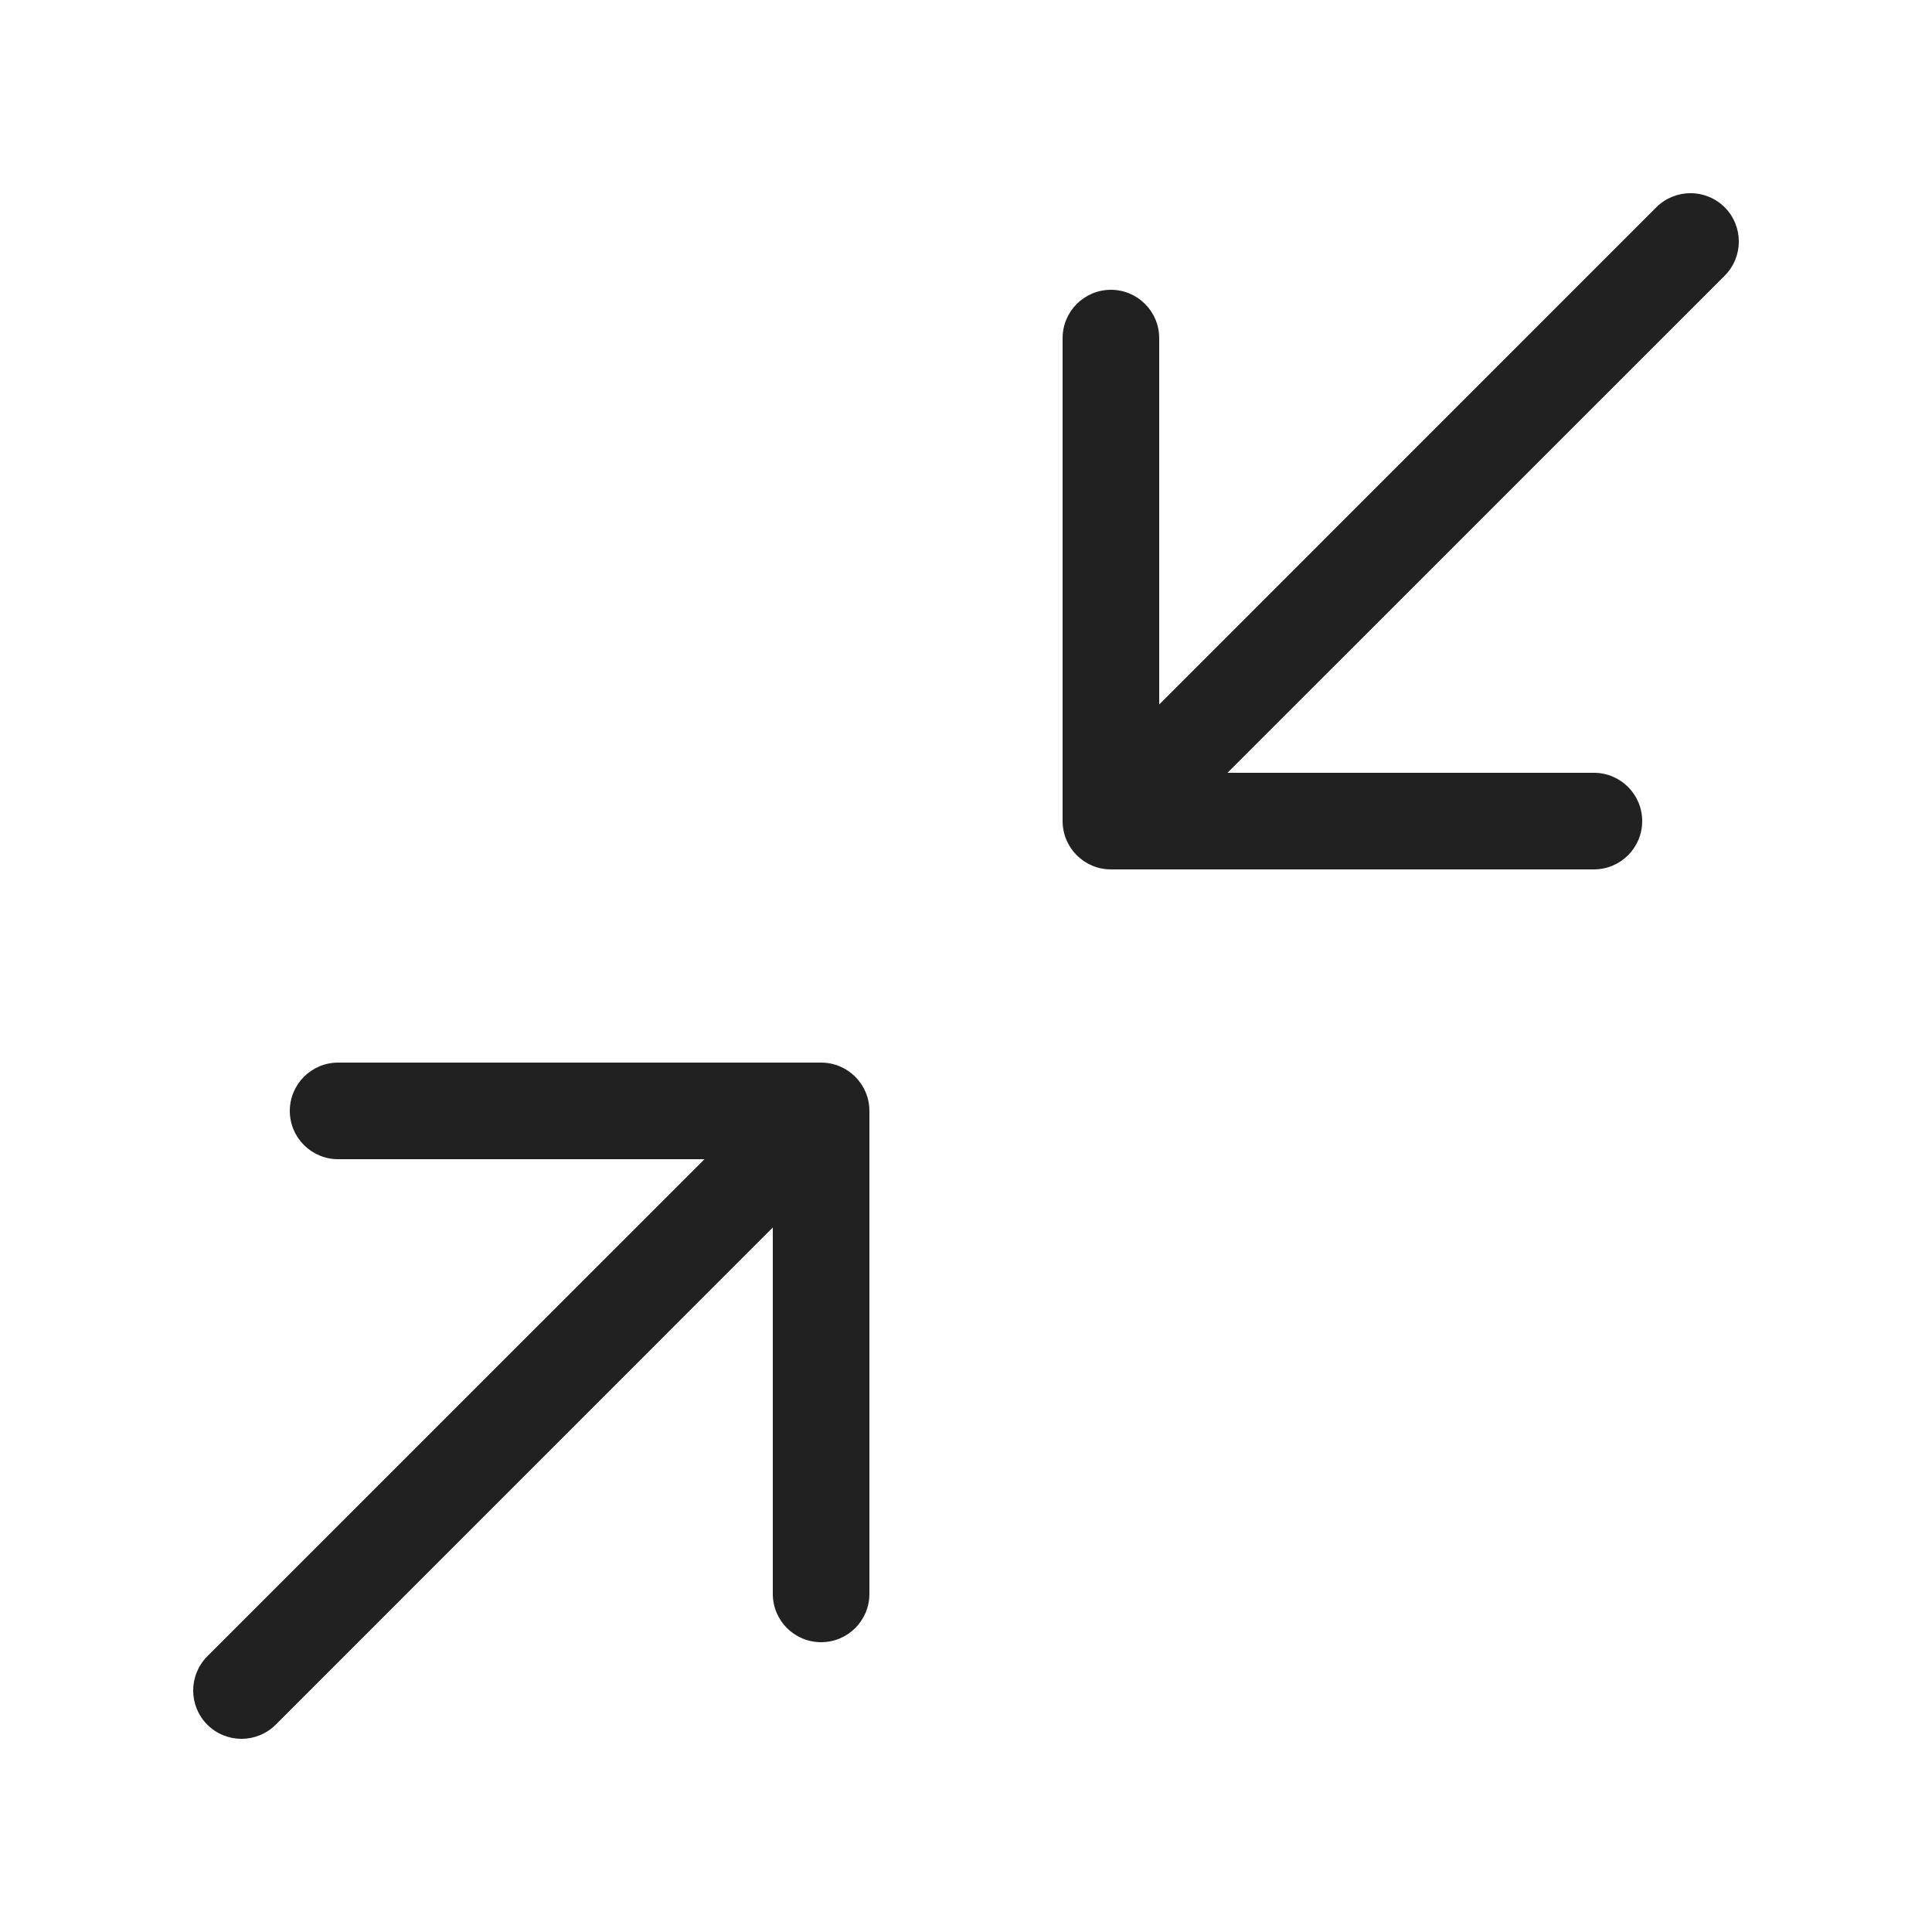
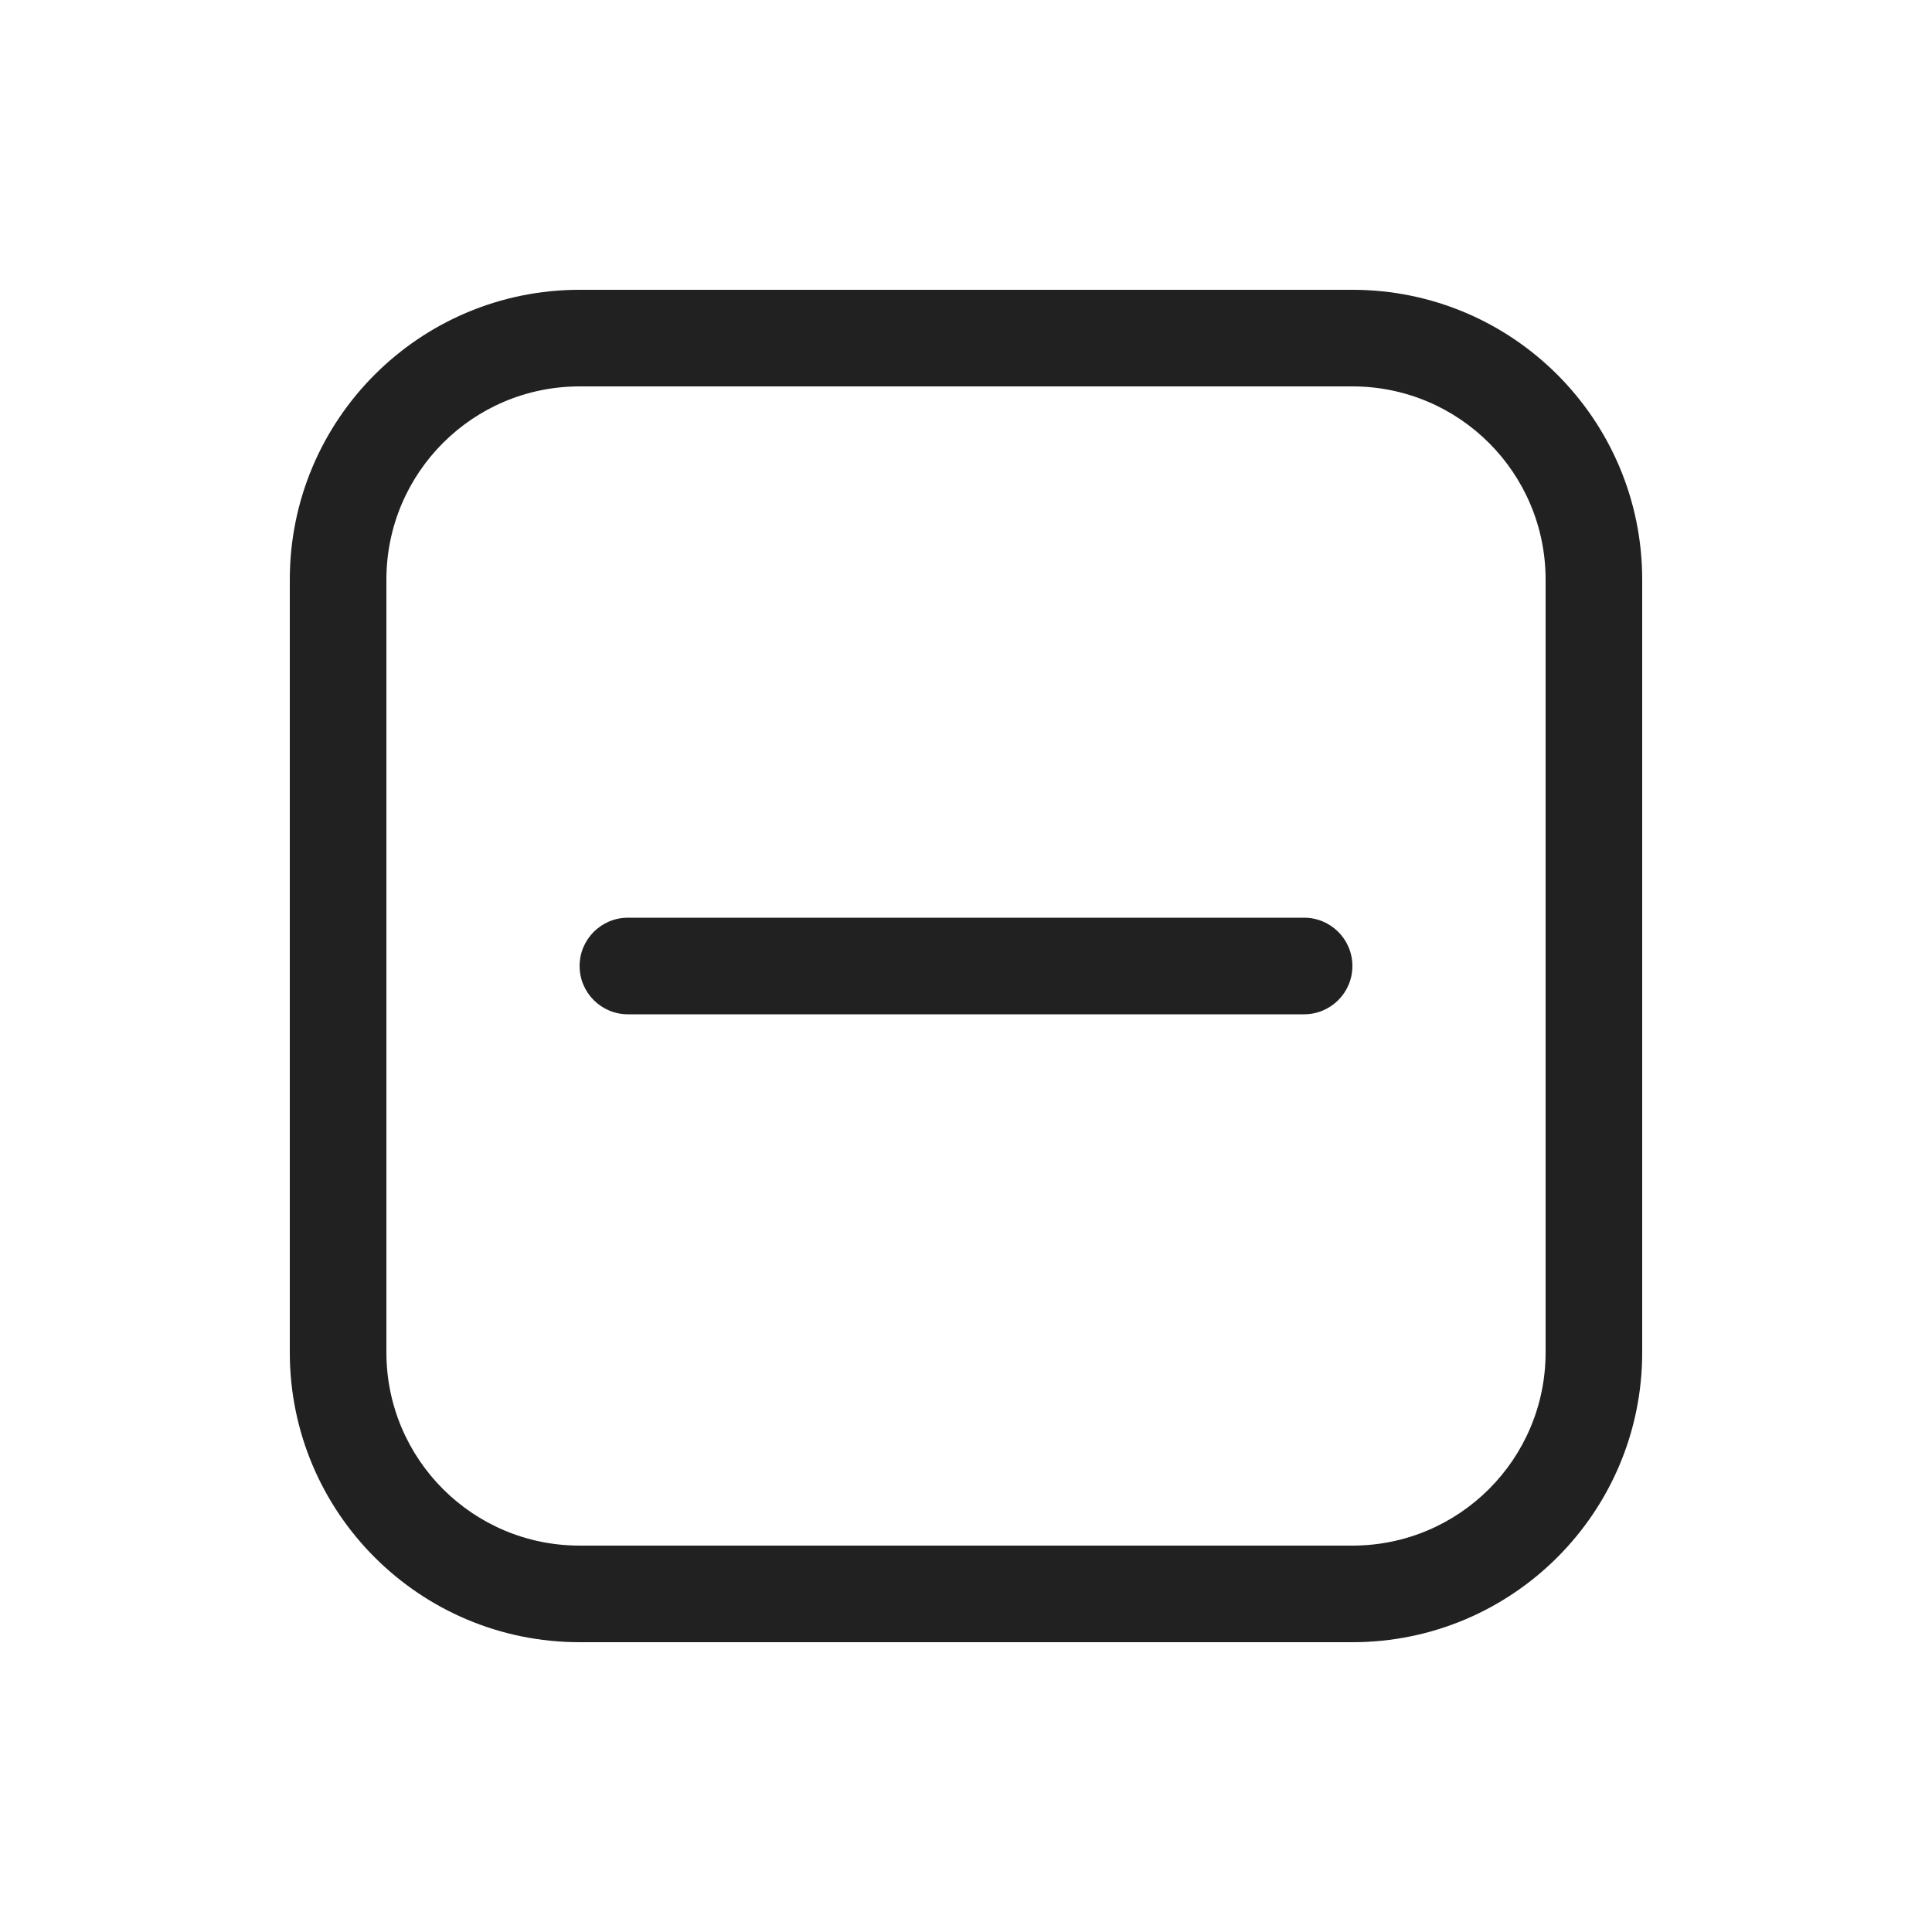
<svg xmlns="http://www.w3.org/2000/svg" width="20" height="20" viewBox="0 0 20 20" fill="none">
-   <path d="M8.5 11C8.776 11 9 11.224 9 11.5V16.5C9 16.776 8.776 17 8.5 17C8.224 17 8 16.776 8 16.5V12.707L2.854 17.854C2.658 18.049 2.342 18.049 2.146 17.854C1.951 17.658 1.951 17.342 2.146 17.146L7.293 12H3.5C3.224 12 3 11.776 3 11.5C3 11.224 3.224 11 3.5 11H8.5ZM17.146 2.146C17.342 1.951 17.658 1.951 17.854 2.146C18.049 2.342 18.049 2.658 17.854 2.854L12.707 8H16.5C16.776 8 17 8.224 17 8.5C17 8.776 16.776 9 16.5 9H11.5C11.224 9 11 8.776 11 8.5V3.5C11 3.224 11.224 3 11.5 3C11.776 3 12 3.224 12 3.5V7.293L17.146 2.146Z" fill="#212121" />
+   <path d="M6.5 9.5C6.224 9.5 6 9.724 6 10C6 10.276 6.224 10.5 6.5 10.5H13.5C13.776 10.5 14 10.276 14 10C14 9.724 13.776 9.5 13.5 9.5H6.5ZM6 3C4.343 3 3 4.343 3 6V14C3 15.657 4.343 17 6 17H14C15.657 17 17 15.657 17 14V6C17 4.343 15.657 3 14 3H6ZM4 6C4 4.895 4.895 4 6 4H14C15.105 4 16 4.895 16 6V14C16 15.105 15.105 16 14 16H6C4.895 16 4 15.105 4 14V6Z" fill="#212121" />
</svg>
